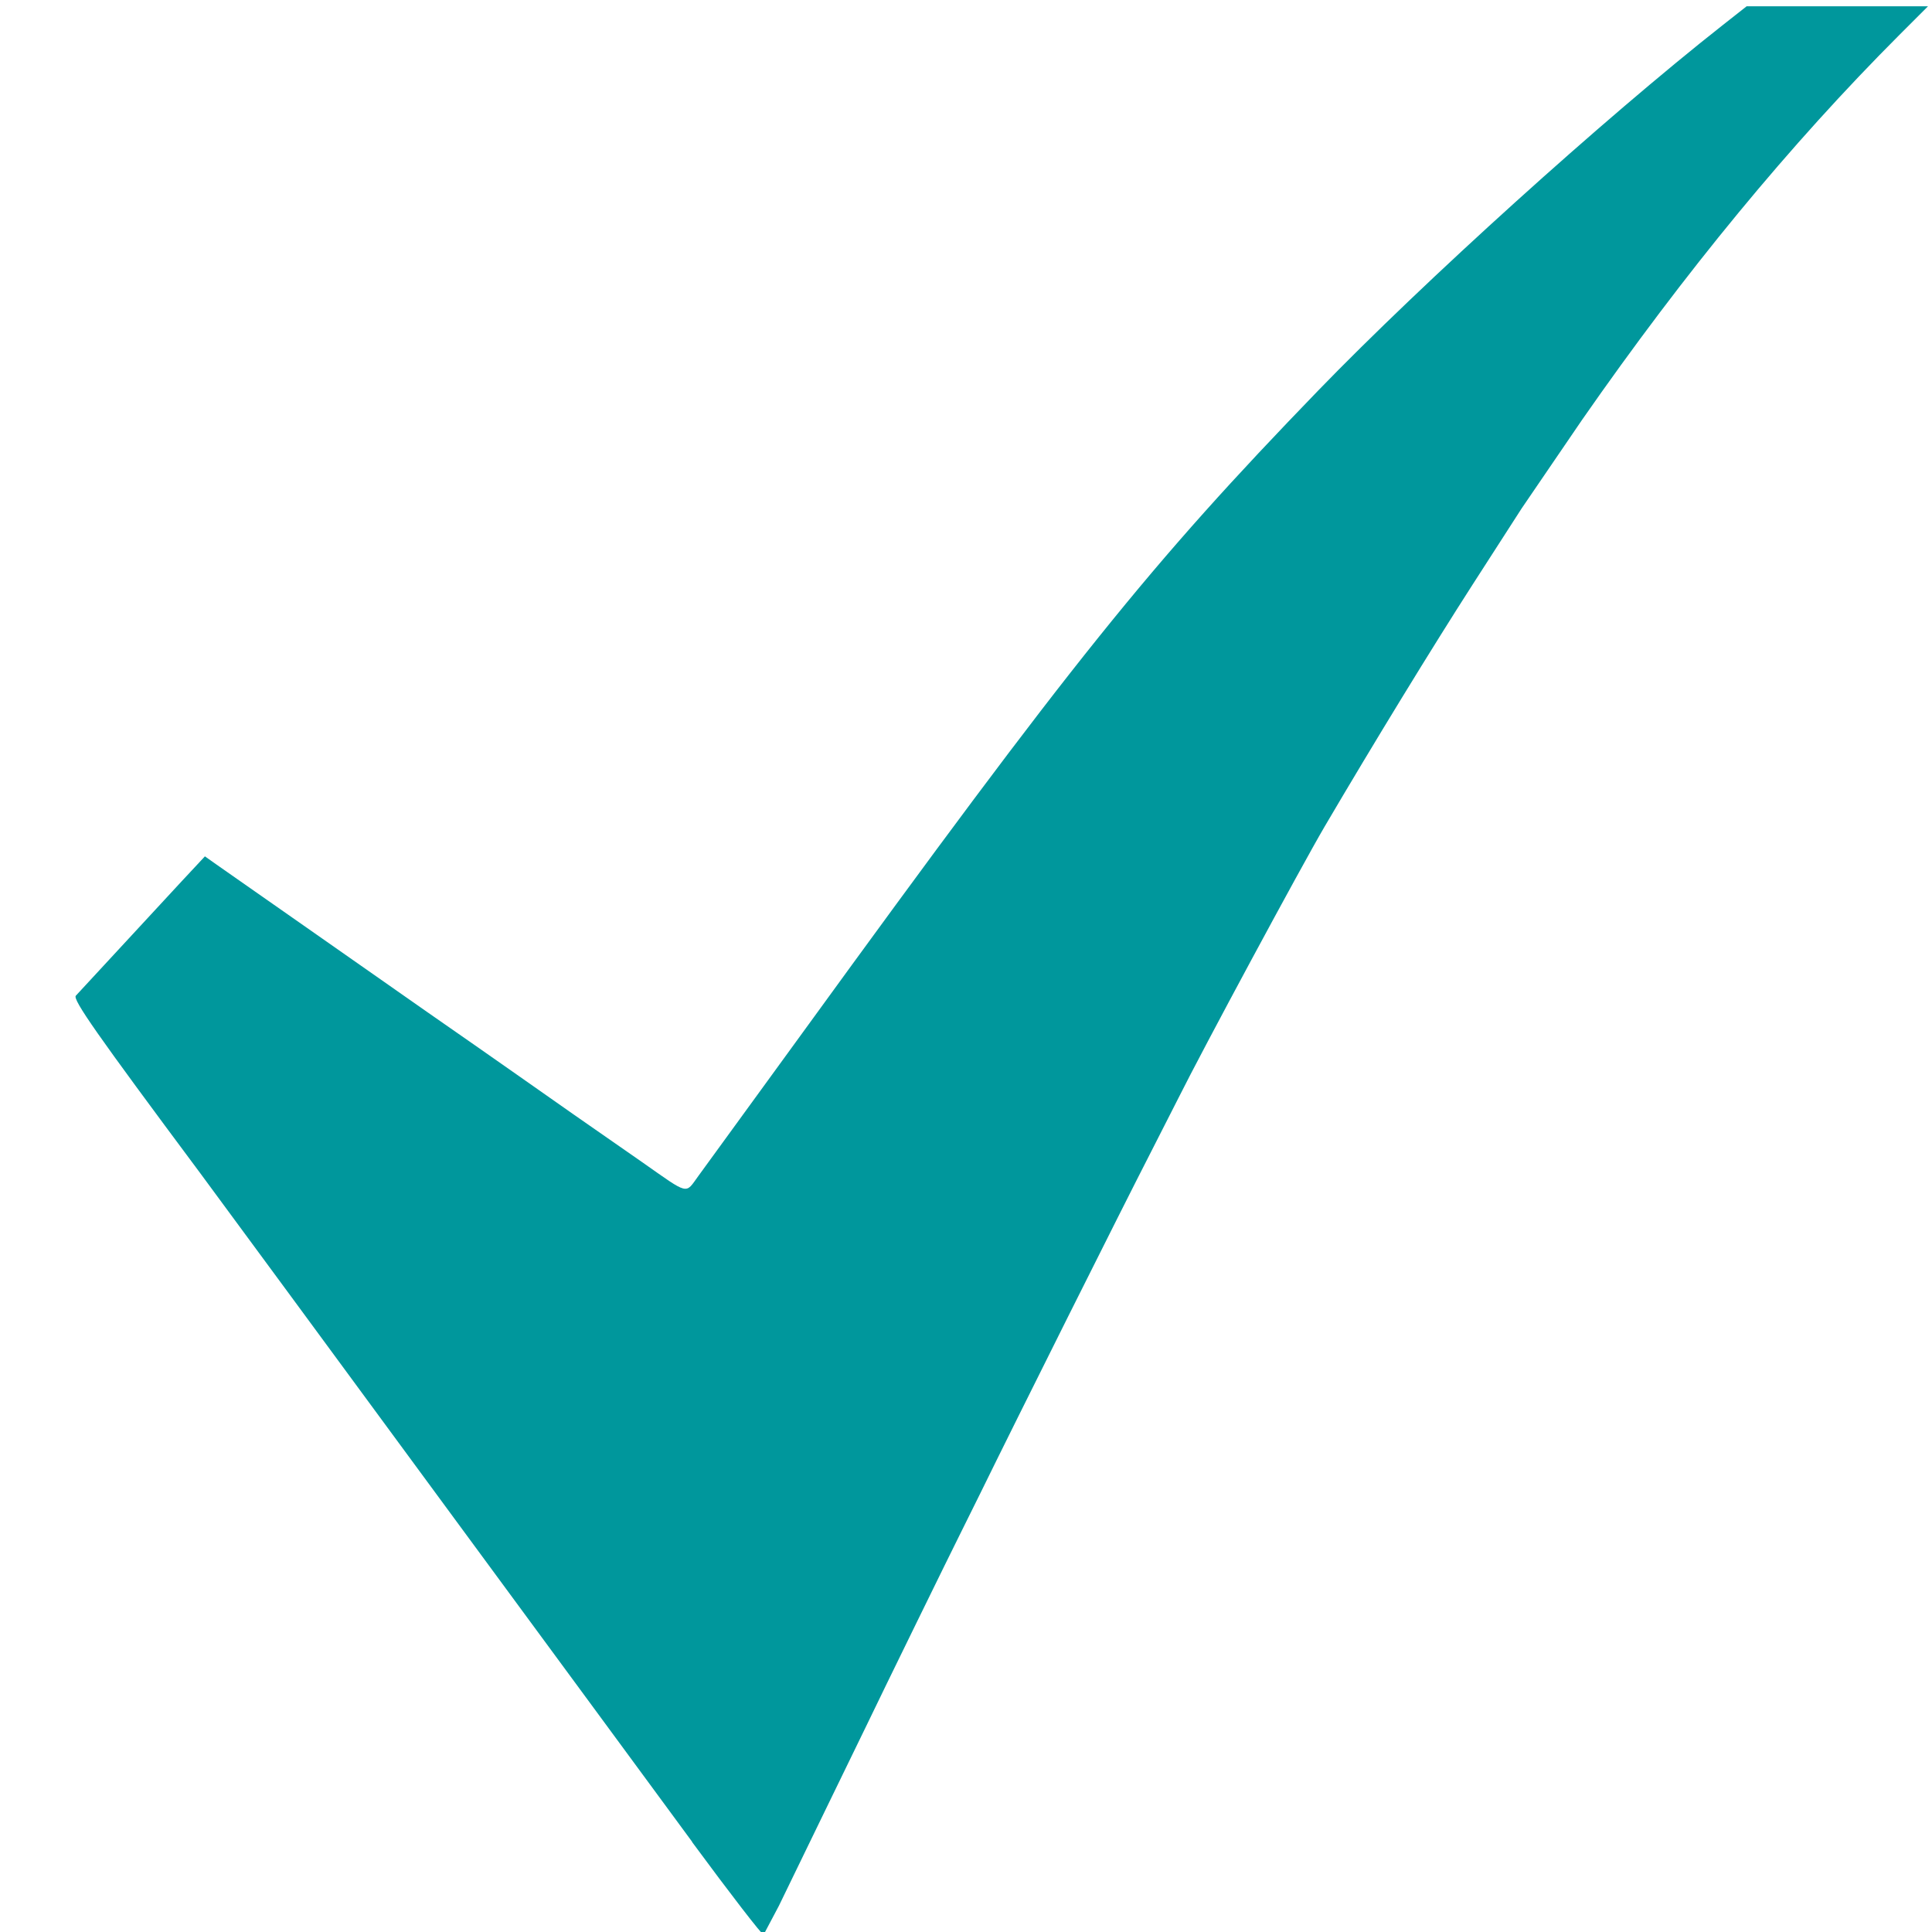
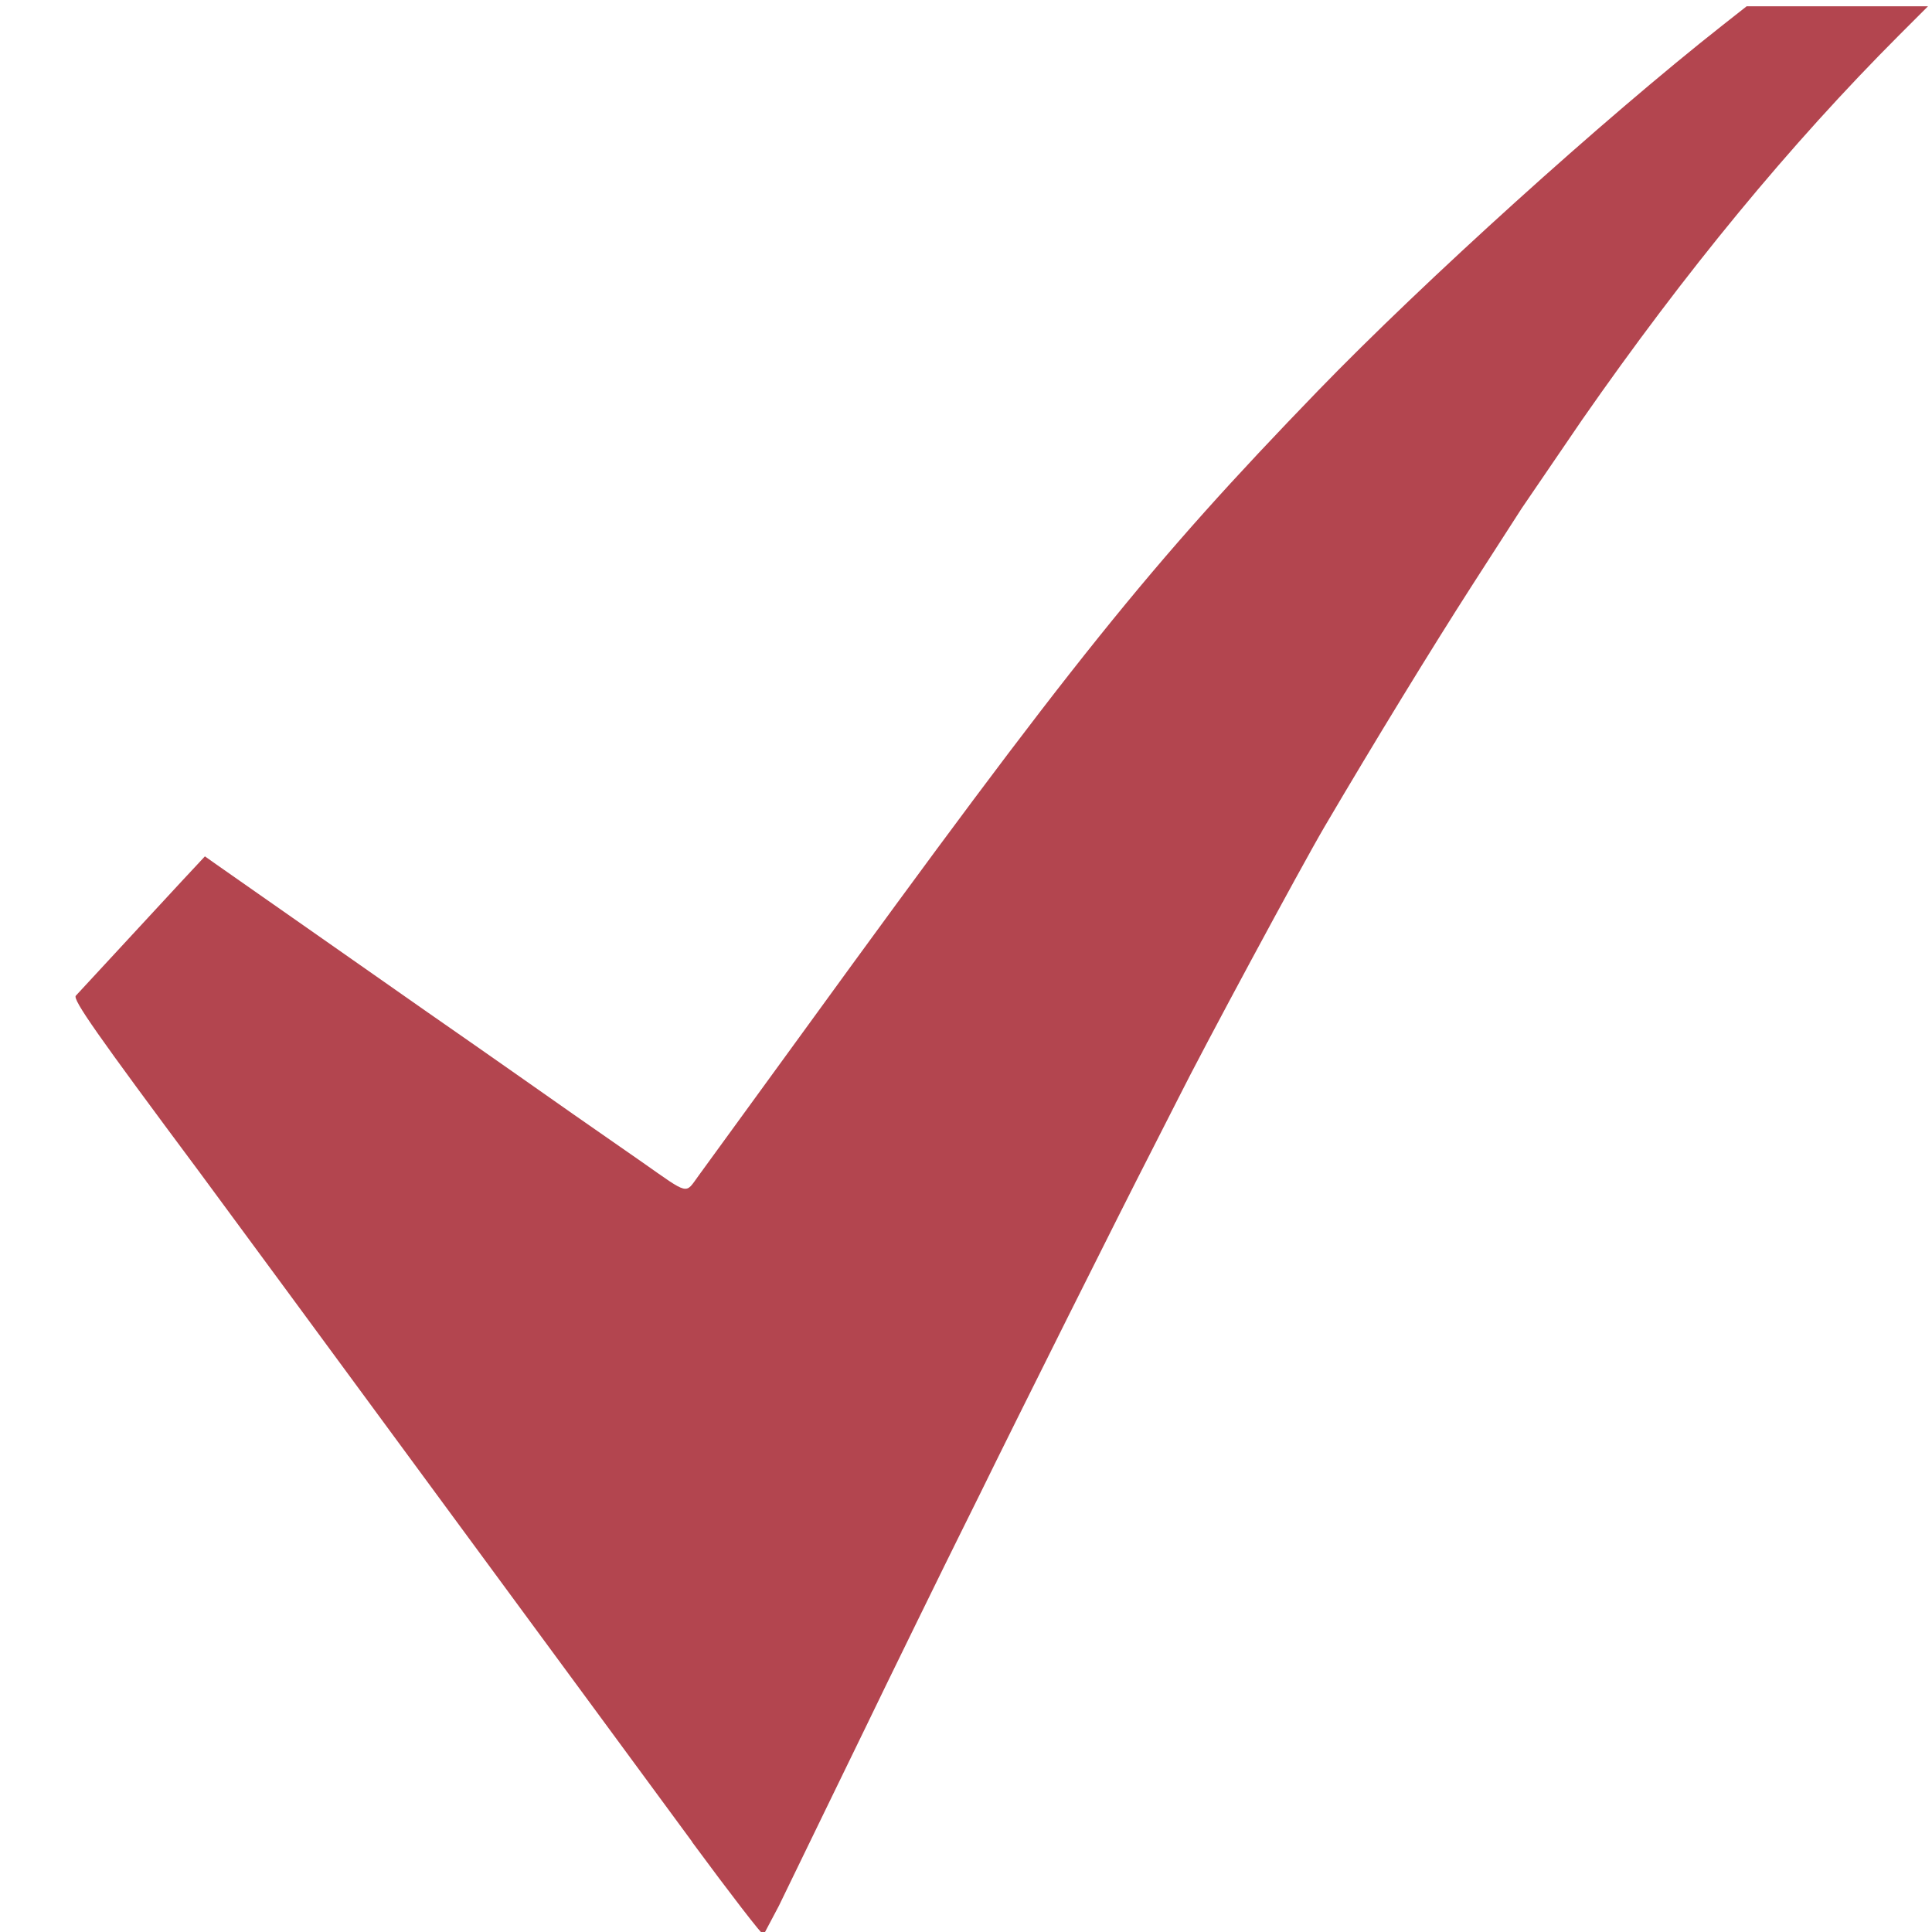
<svg xmlns="http://www.w3.org/2000/svg" viewBox="0 0 16 16">
-   <path d="M5.732 15.253l-.845-1.149-1.13-1.536-1.359-1.848-.741-1.006c-.857-1.151-1.057-1.437-1.029-1.468l.875-.946.194-.208.089.063.839.587.914.64.392.273.37.259.446.313.569.396c.398.279.356.268.469.114l.867-1.192c2.237-3.082 2.866-3.864 4.264-5.31.874-.903 2.365-2.251 3.347-3.024l.202-.159h1.502l-.236.236c-.908.909-1.776 1.963-2.629 3.189l-.5.733-.405.629c-.337.524-.816 1.307-1.228 2.008-.194.331-1.012 1.849-1.21 2.247l-.226.444c-.244.475-1.112 2.211-1.417 2.834l-.172.347c-.045.088-.638 1.299-.771 1.577l-.337.693-.386.795-.126.238c-.01.007-.276-.338-.593-.768z" fill="#00979c" />
+   <path d="M5.732 15.253l-.845-1.149-1.13-1.536-1.359-1.848-.741-1.006c-.857-1.151-1.057-1.437-1.029-1.468l.875-.946.194-.208.089.063.839.587.914.64.392.273.37.259.446.313.569.396c.398.279.356.268.469.114l.867-1.192c2.237-3.082 2.866-3.864 4.264-5.31.874-.903 2.365-2.251 3.347-3.024l.202-.159h1.502l-.236.236c-.908.909-1.776 1.963-2.629 3.189l-.5.733-.405.629c-.337.524-.816 1.307-1.228 2.008-.194.331-1.012 1.849-1.21 2.247l-.226.444c-.244.475-1.112 2.211-1.417 2.834l-.172.347c-.045.088-.638 1.299-.771 1.577l-.337.693-.386.795-.126.238c-.01.007-.276-.338-.593-.768z" fill="#b3454f" />
  <path d="M1.734 15.965c-.65-.105-1.212-.562-1.508-1.226-.119-.266-.172-.469-.203-.78-.029-.29-.029-11.585 0-11.875.03-.3.083-.51.196-.77.28-.646.796-1.08 1.466-1.231.155-.035.53-.038 5.401-.045 4.722-.006 5.257-.004 5.468.028.259.039.488.111.667.209.159.088.364.236.353.256l-.378.293-.369.277-.29-.101h-10.704l-.137.048c-.369.13-.639.427-.785.865-.035.105-.037.32-.041 6.053-.006 6.616-.017 6.045.132 6.384.1.226.299.444.513.562.279.153-.105.144 5.76.137l5.283-.006.121-.046c.397-.152.693-.492.789-.909.039-.169.039-.231.04-5.401l.001-5.23.85-1.003.006 5.665c.004 4.078 0 5.725-.016 5.882-.092.909-.689 1.675-1.496 1.919l-.196.059-5.401.003c-2.979.002-5.453-.006-5.518-.016z" fill="none" />
</svg>
